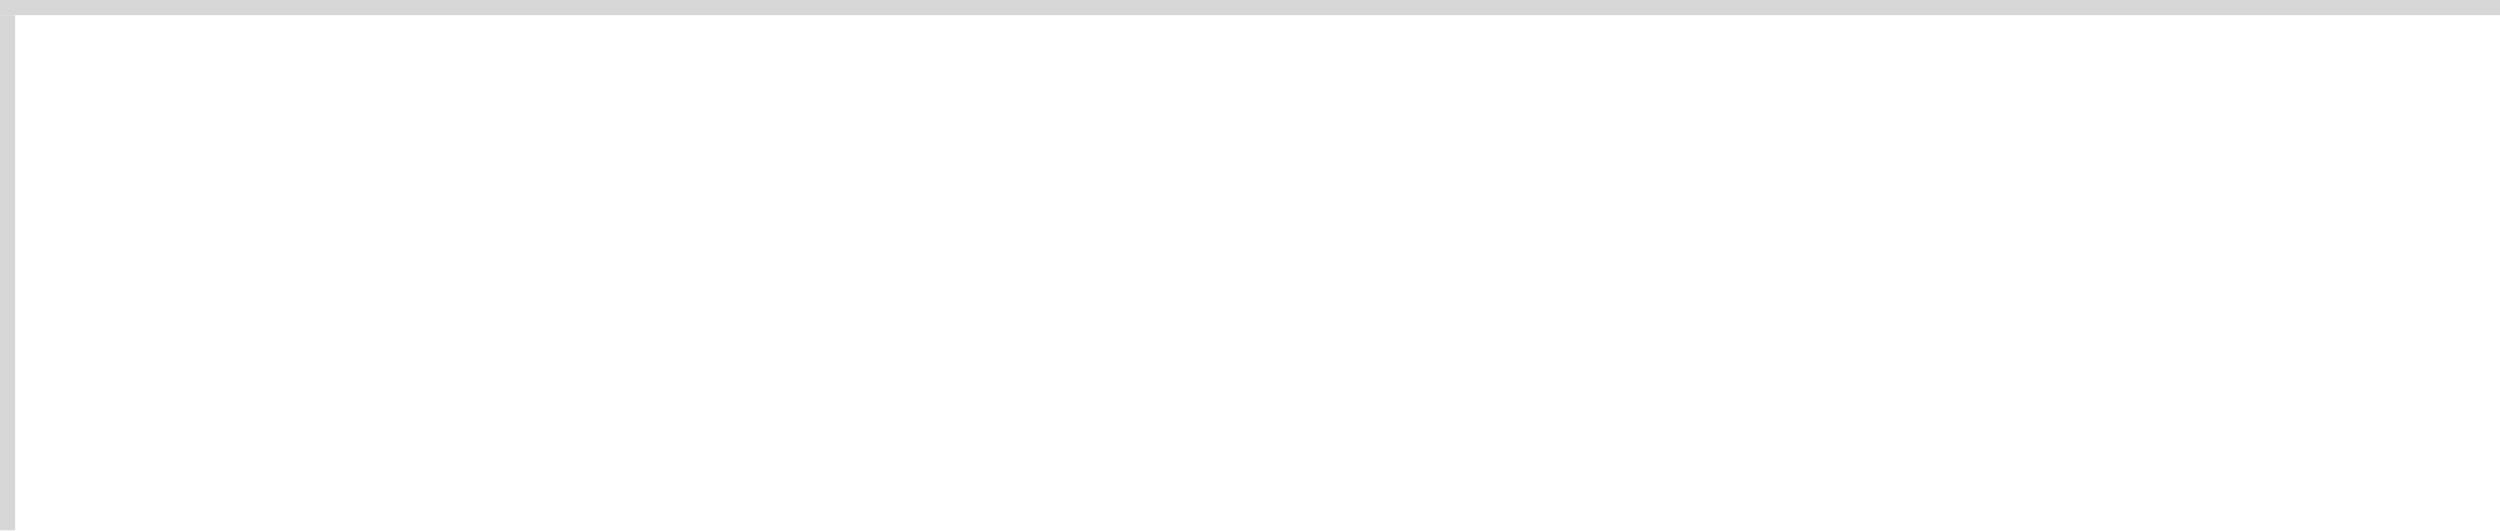
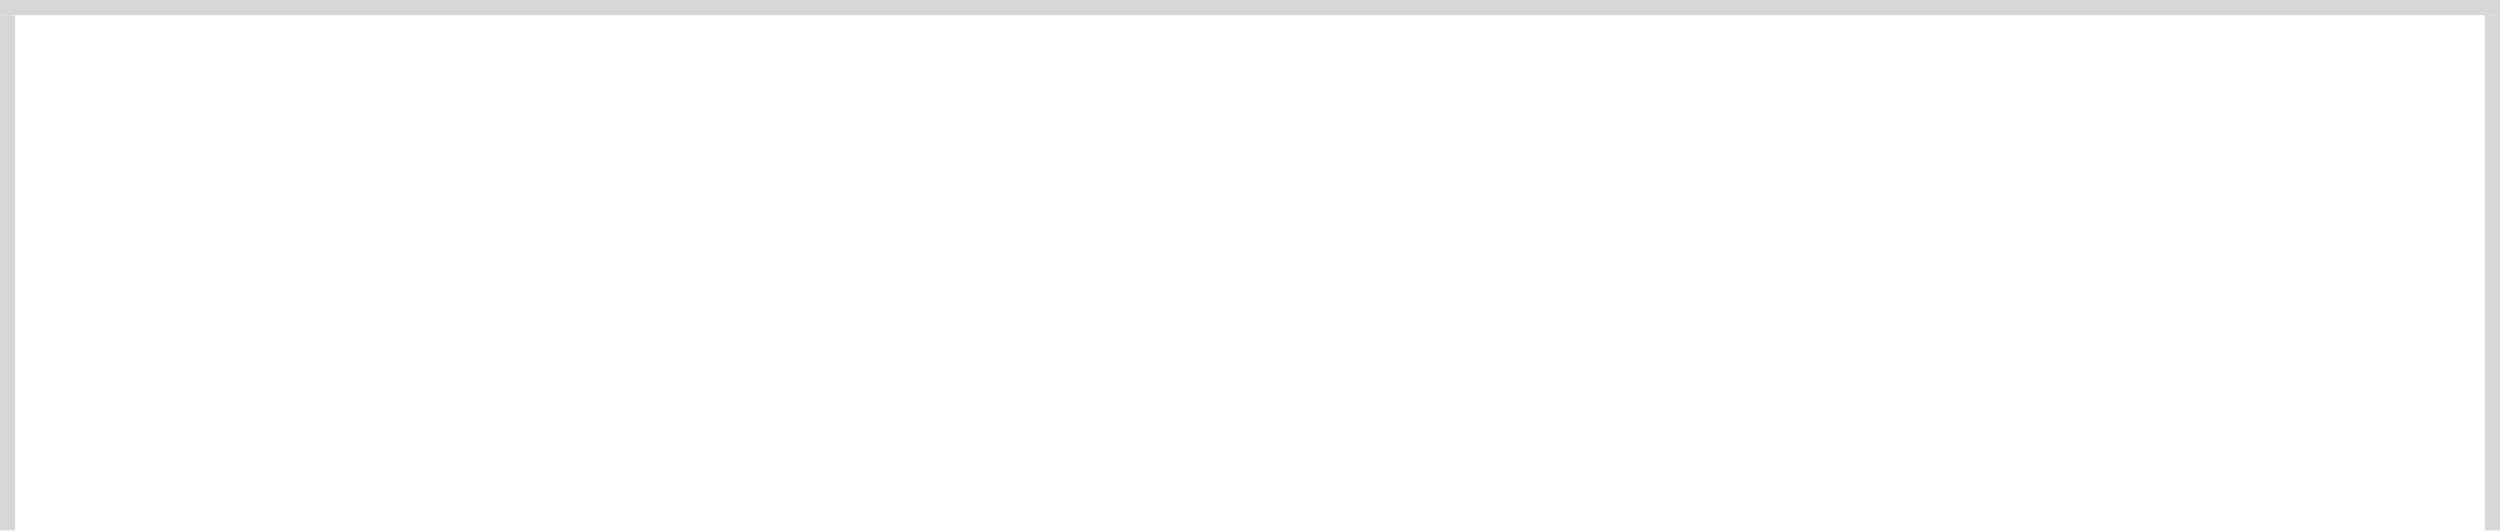
- <svg xmlns="http://www.w3.org/2000/svg" version="1.1" width="165px" height="35px" viewBox="0 140 165 35">
-   <path d="M 1 1  L 165 1  L 165 35  L 1 35  L 1 1  Z " fill-rule="nonzero" fill="rgba(242, 242, 242, 0)" stroke="none" transform="matrix(1 0 0 1 0 140 )" class="fill" />
-   <path d="M 0.5 1  L 0.5 35  " stroke-width="1" stroke-dasharray="0" stroke="rgba(215, 215, 215, 1)" fill="none" transform="matrix(1 0 0 1 0 140 )" class="stroke" />
-   <path d="M 0 0.5  L 165 0.5  " stroke-width="1" stroke-dasharray="0" stroke="rgba(215, 215, 215, 1)" fill="none" transform="matrix(1 0 0 1 0 140 )" class="stroke" />
+ <svg xmlns="http://www.w3.org/2000/svg" version="1.1" width="165px" height="35px" viewBox="165 70 165 35">
+   <path d="M 1 1  L 164 1  L 164 35  L 1 35  L 1 1  Z " fill-rule="nonzero" fill="rgba(242, 242, 242, 0)" stroke="none" transform="matrix(1 0 0 1 165 70 )" class="fill" />
+   <path d="M 0.5 1  L 0.5 35  " stroke-width="1" stroke-dasharray="0" stroke="rgba(215, 215, 215, 1)" fill="none" transform="matrix(1 0 0 1 165 70 )" class="stroke" />
+   <path d="M 0 0.5  L 165 0.5  " stroke-width="1" stroke-dasharray="0" stroke="rgba(215, 215, 215, 1)" fill="none" transform="matrix(1 0 0 1 165 70 )" class="stroke" />
+   <path d="M 164.5 1  L 164.5 35  " stroke-width="1" stroke-dasharray="0" stroke="rgba(215, 215, 215, 1)" fill="none" transform="matrix(1 0 0 1 165 70 )" class="stroke" />
</svg>
